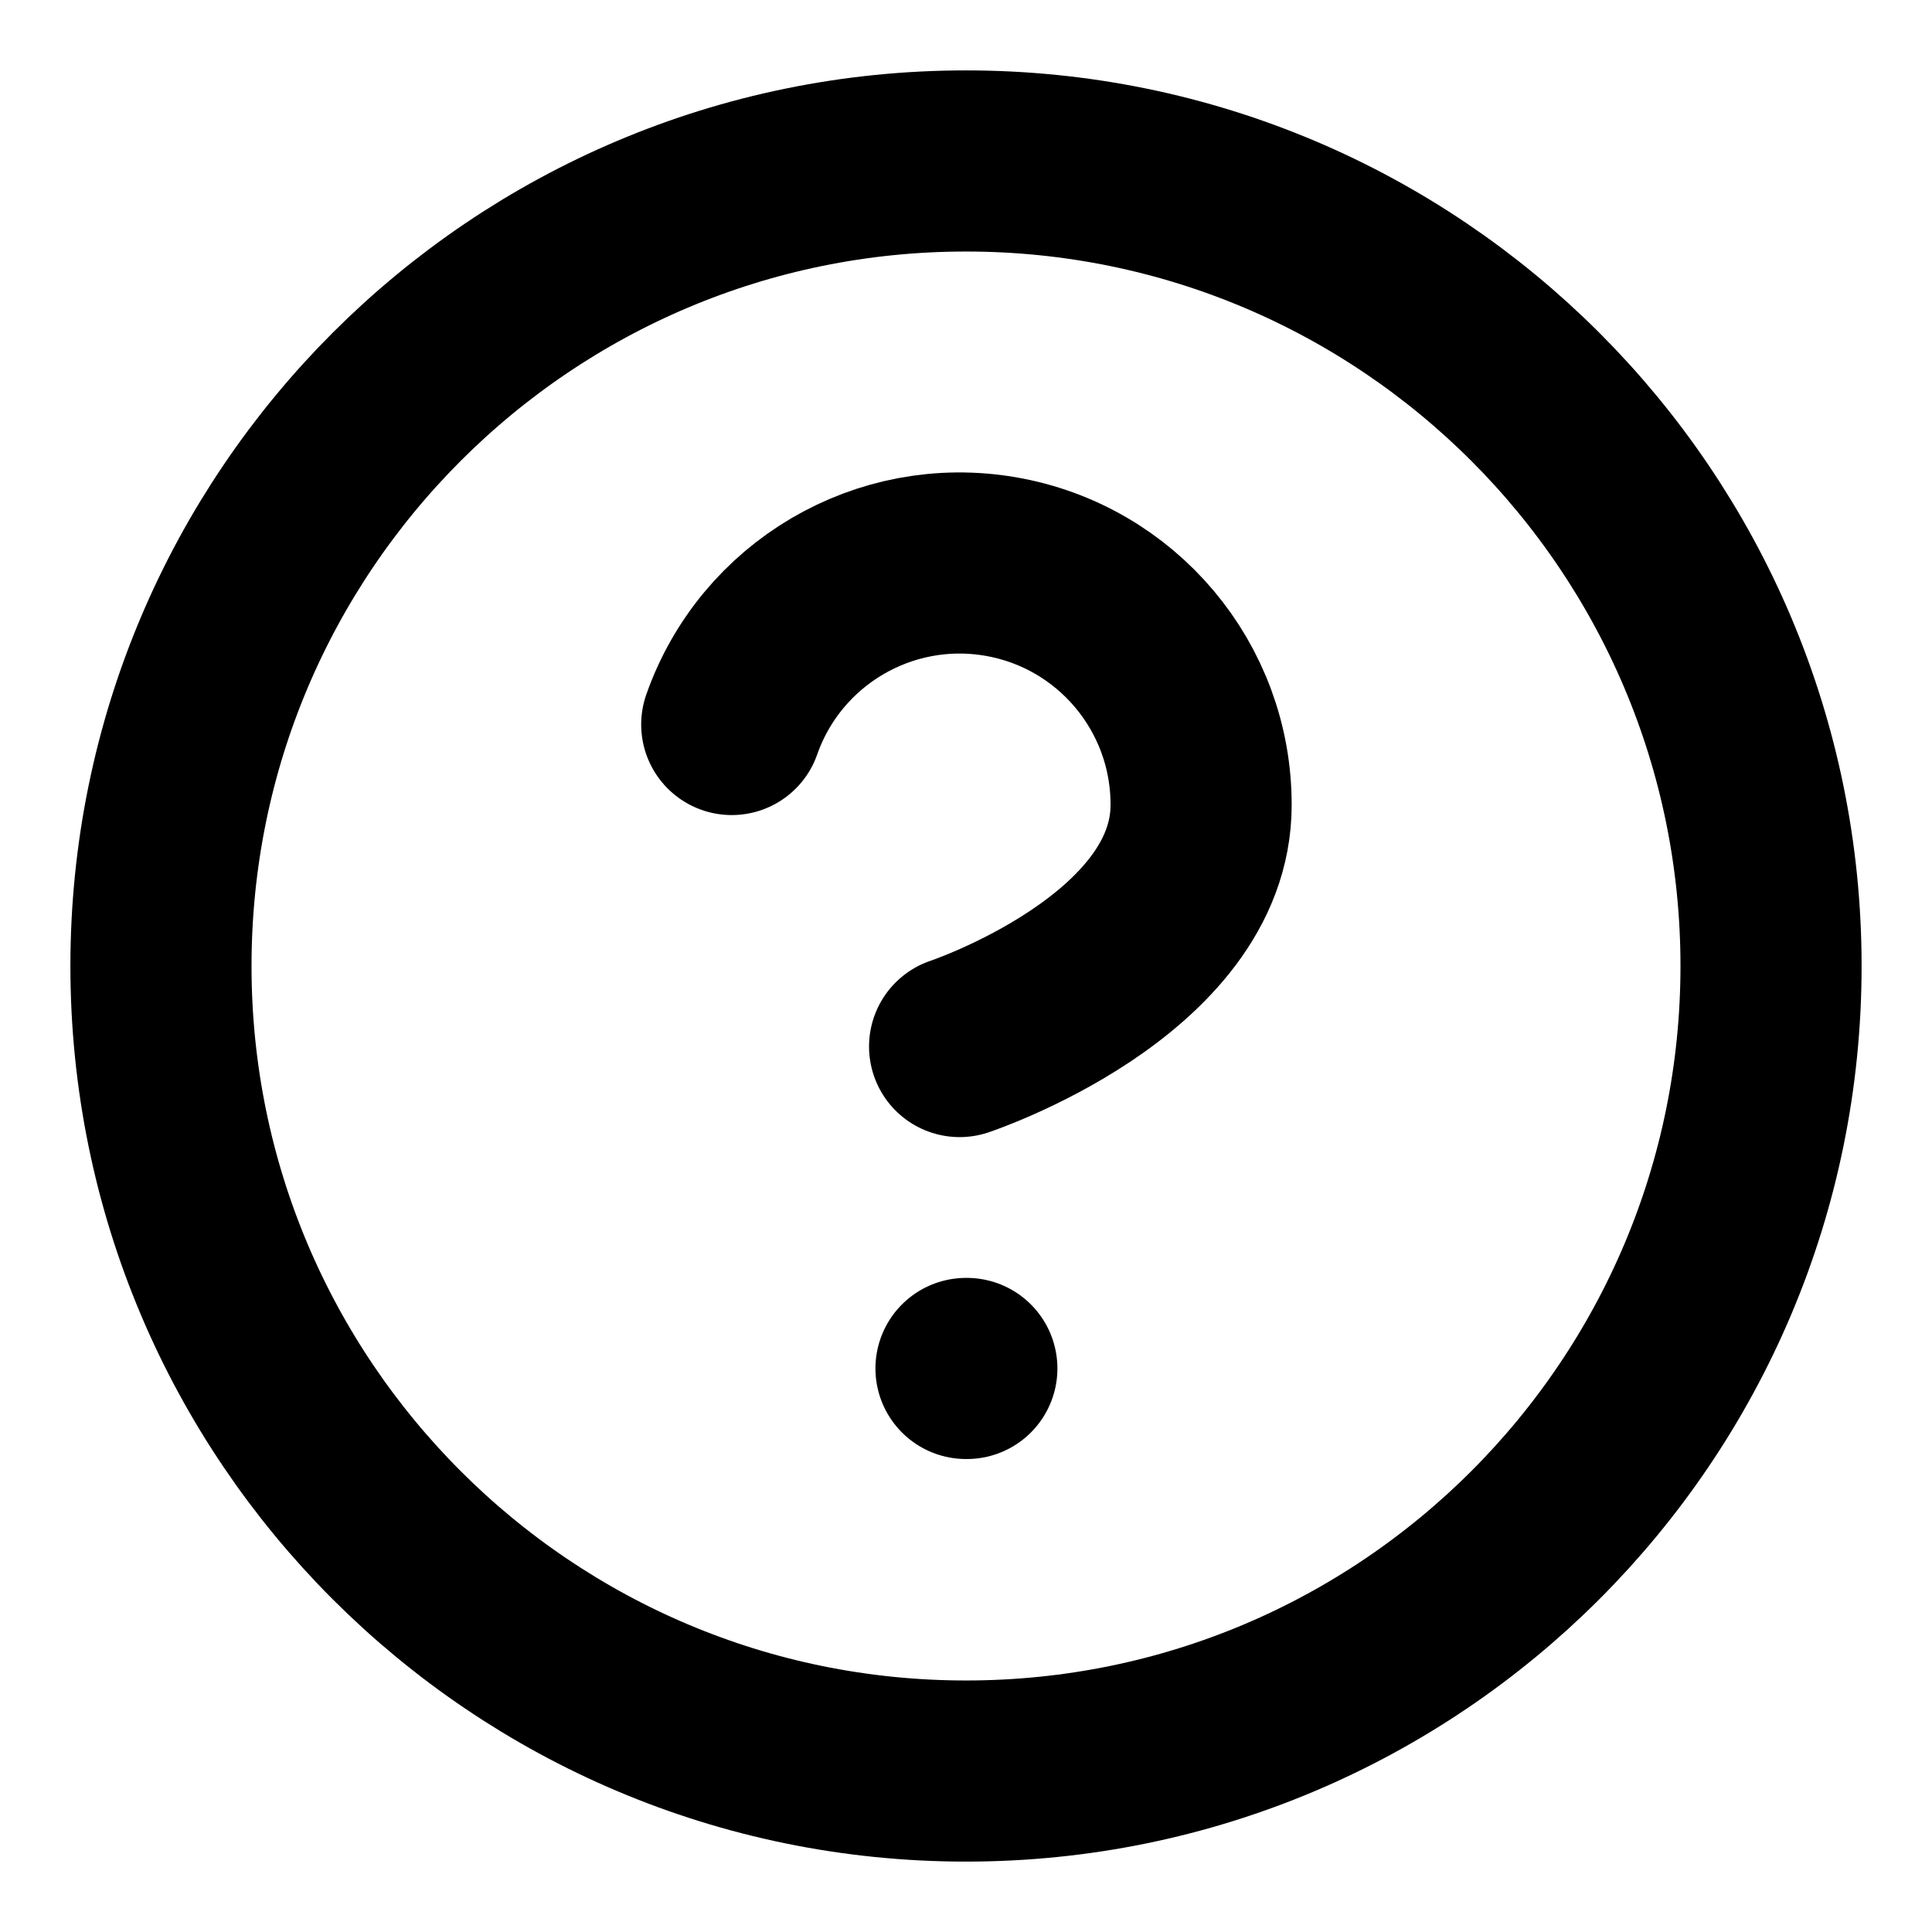
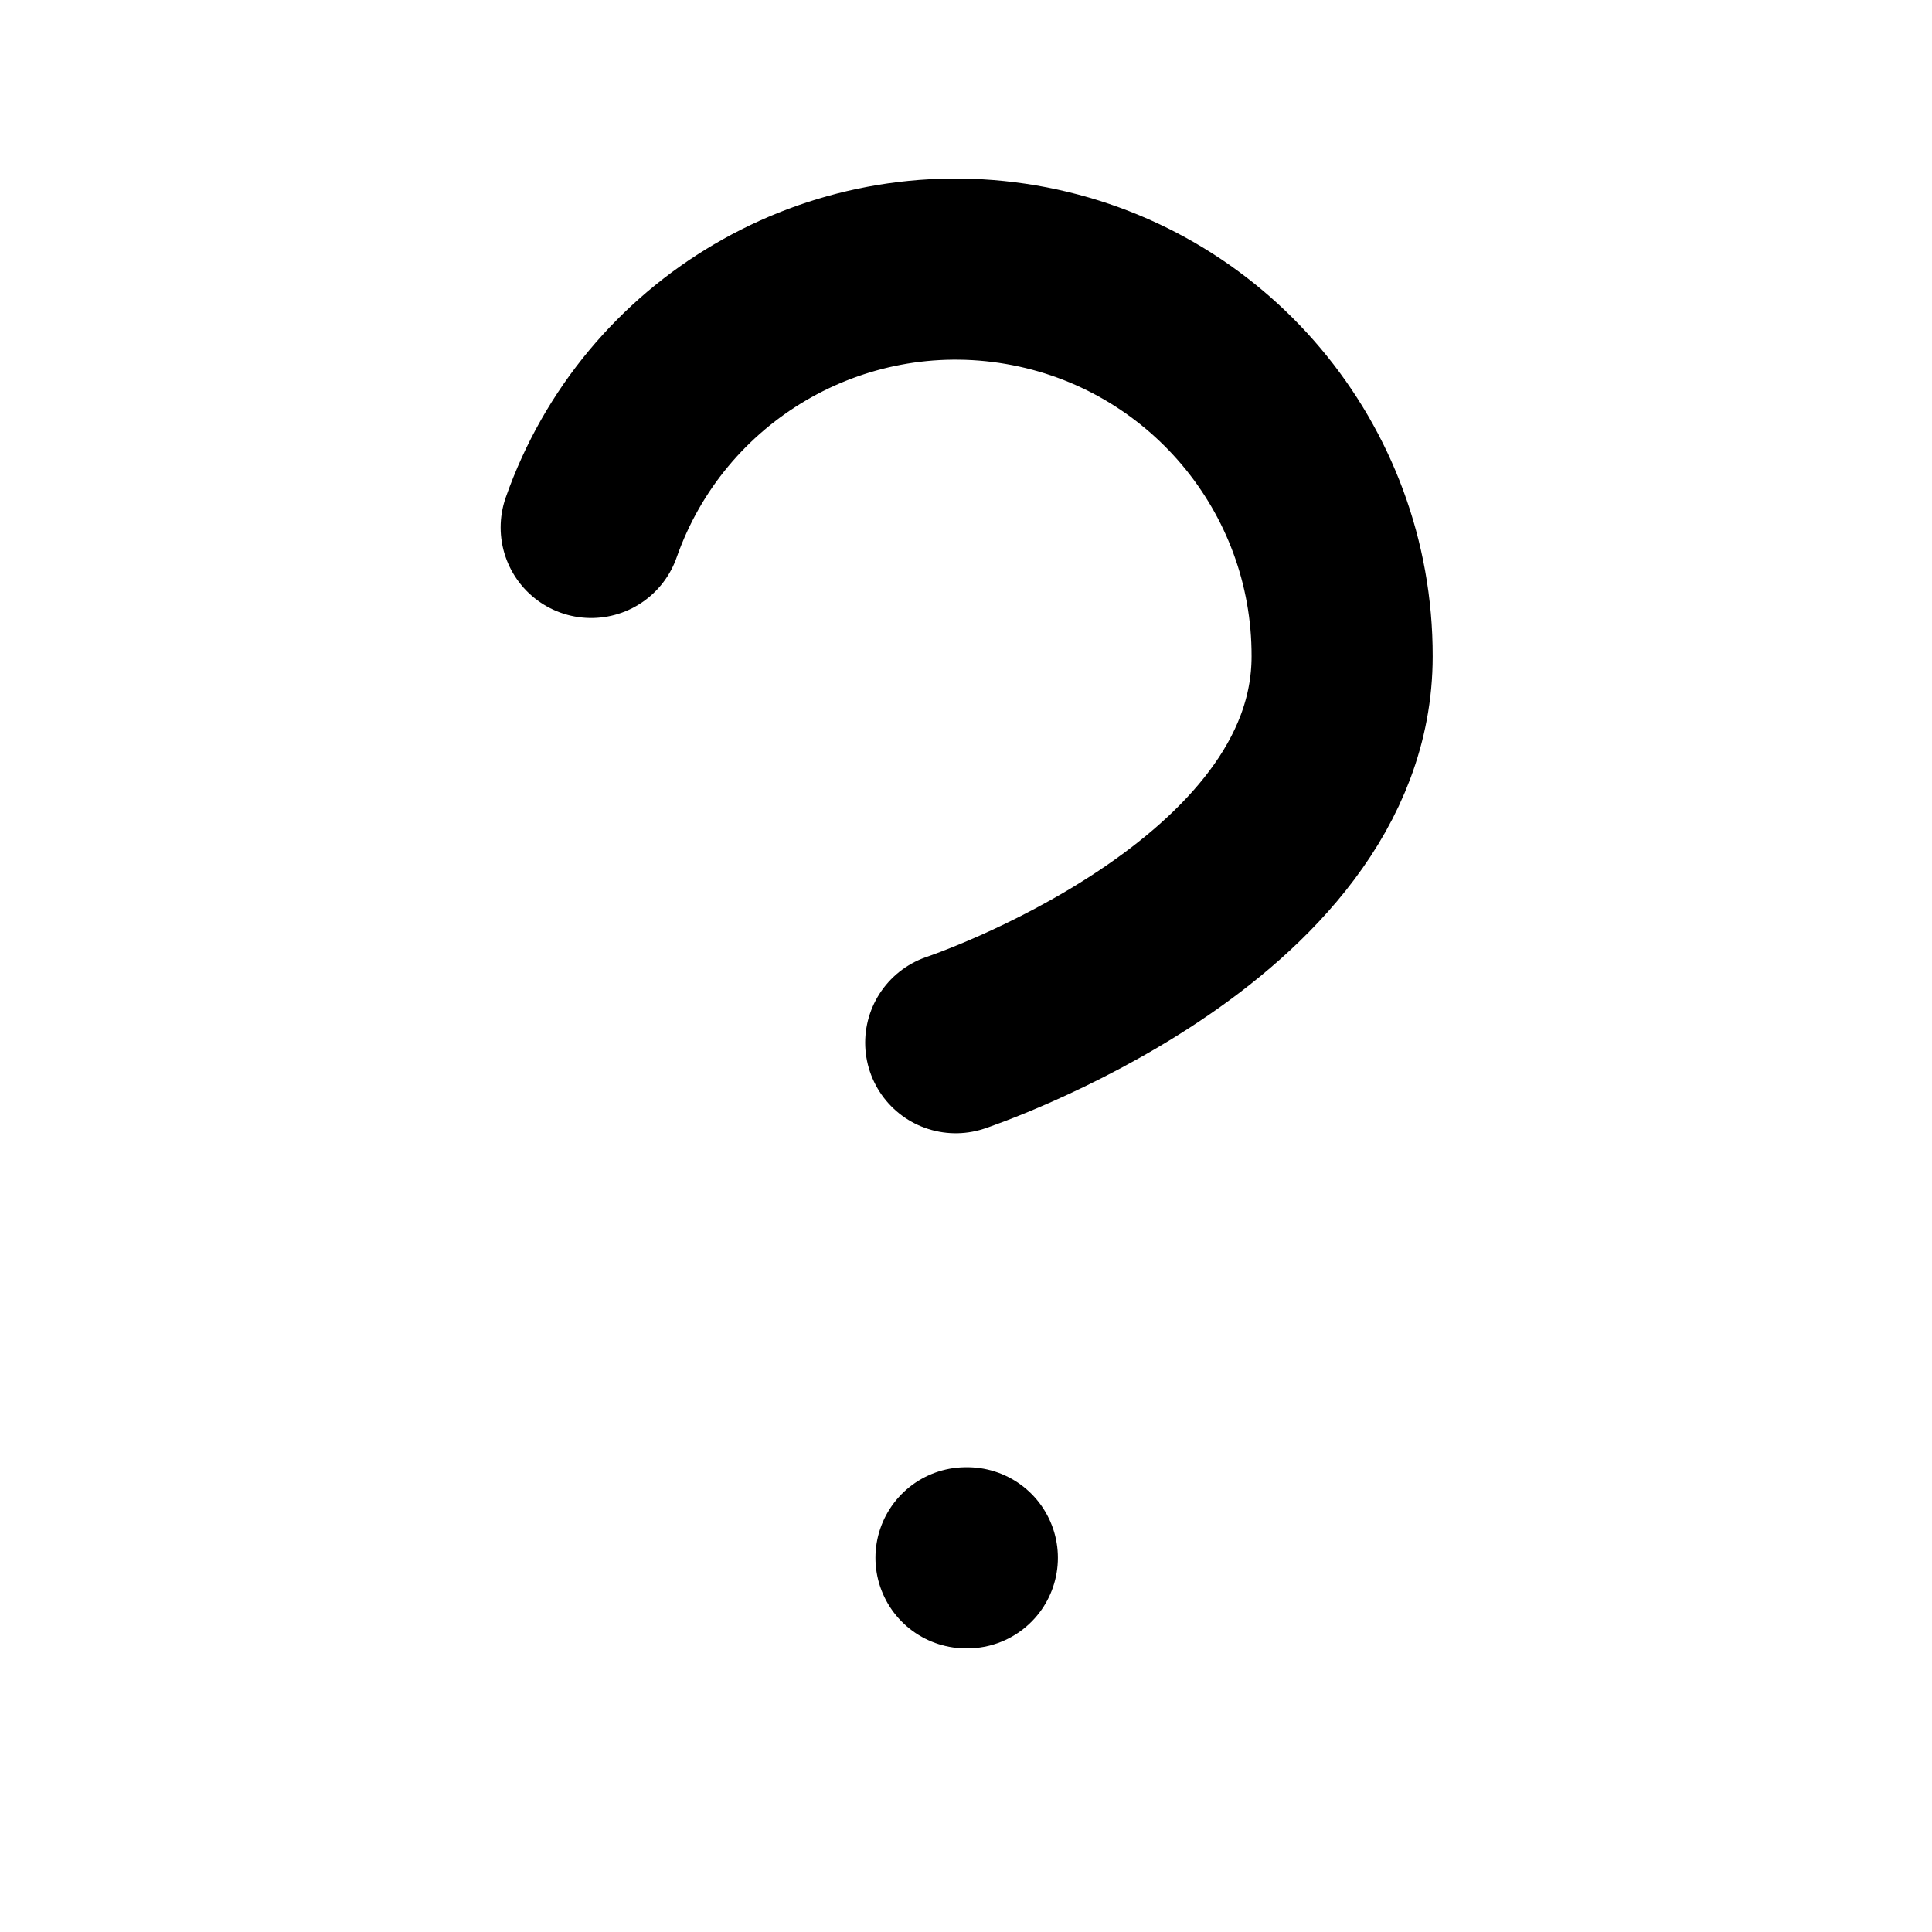
<svg xmlns="http://www.w3.org/2000/svg" width="16" height="16" viewBox="0 0 16 16" fill="none" stroke="currentColor" stroke-width="1.5" stroke-linecap="round" stroke-linejoin="round">
-   <circle cx="8" cy="8" r="6.667" />
-   <path d="M6.06 6a2 2 0 0 1 3.887 0.667c0 1.333-2 2-2 2" />
-   <path d="M8 11.333h0.007" />
+   <path d="M4.896 4.368a3.2 3.2 0 0 1 6.219 1.067c0 2.133-3.2 3.2-3.2 3.2" />
+   <path d="M8 12.901h0.011" />
</svg>
